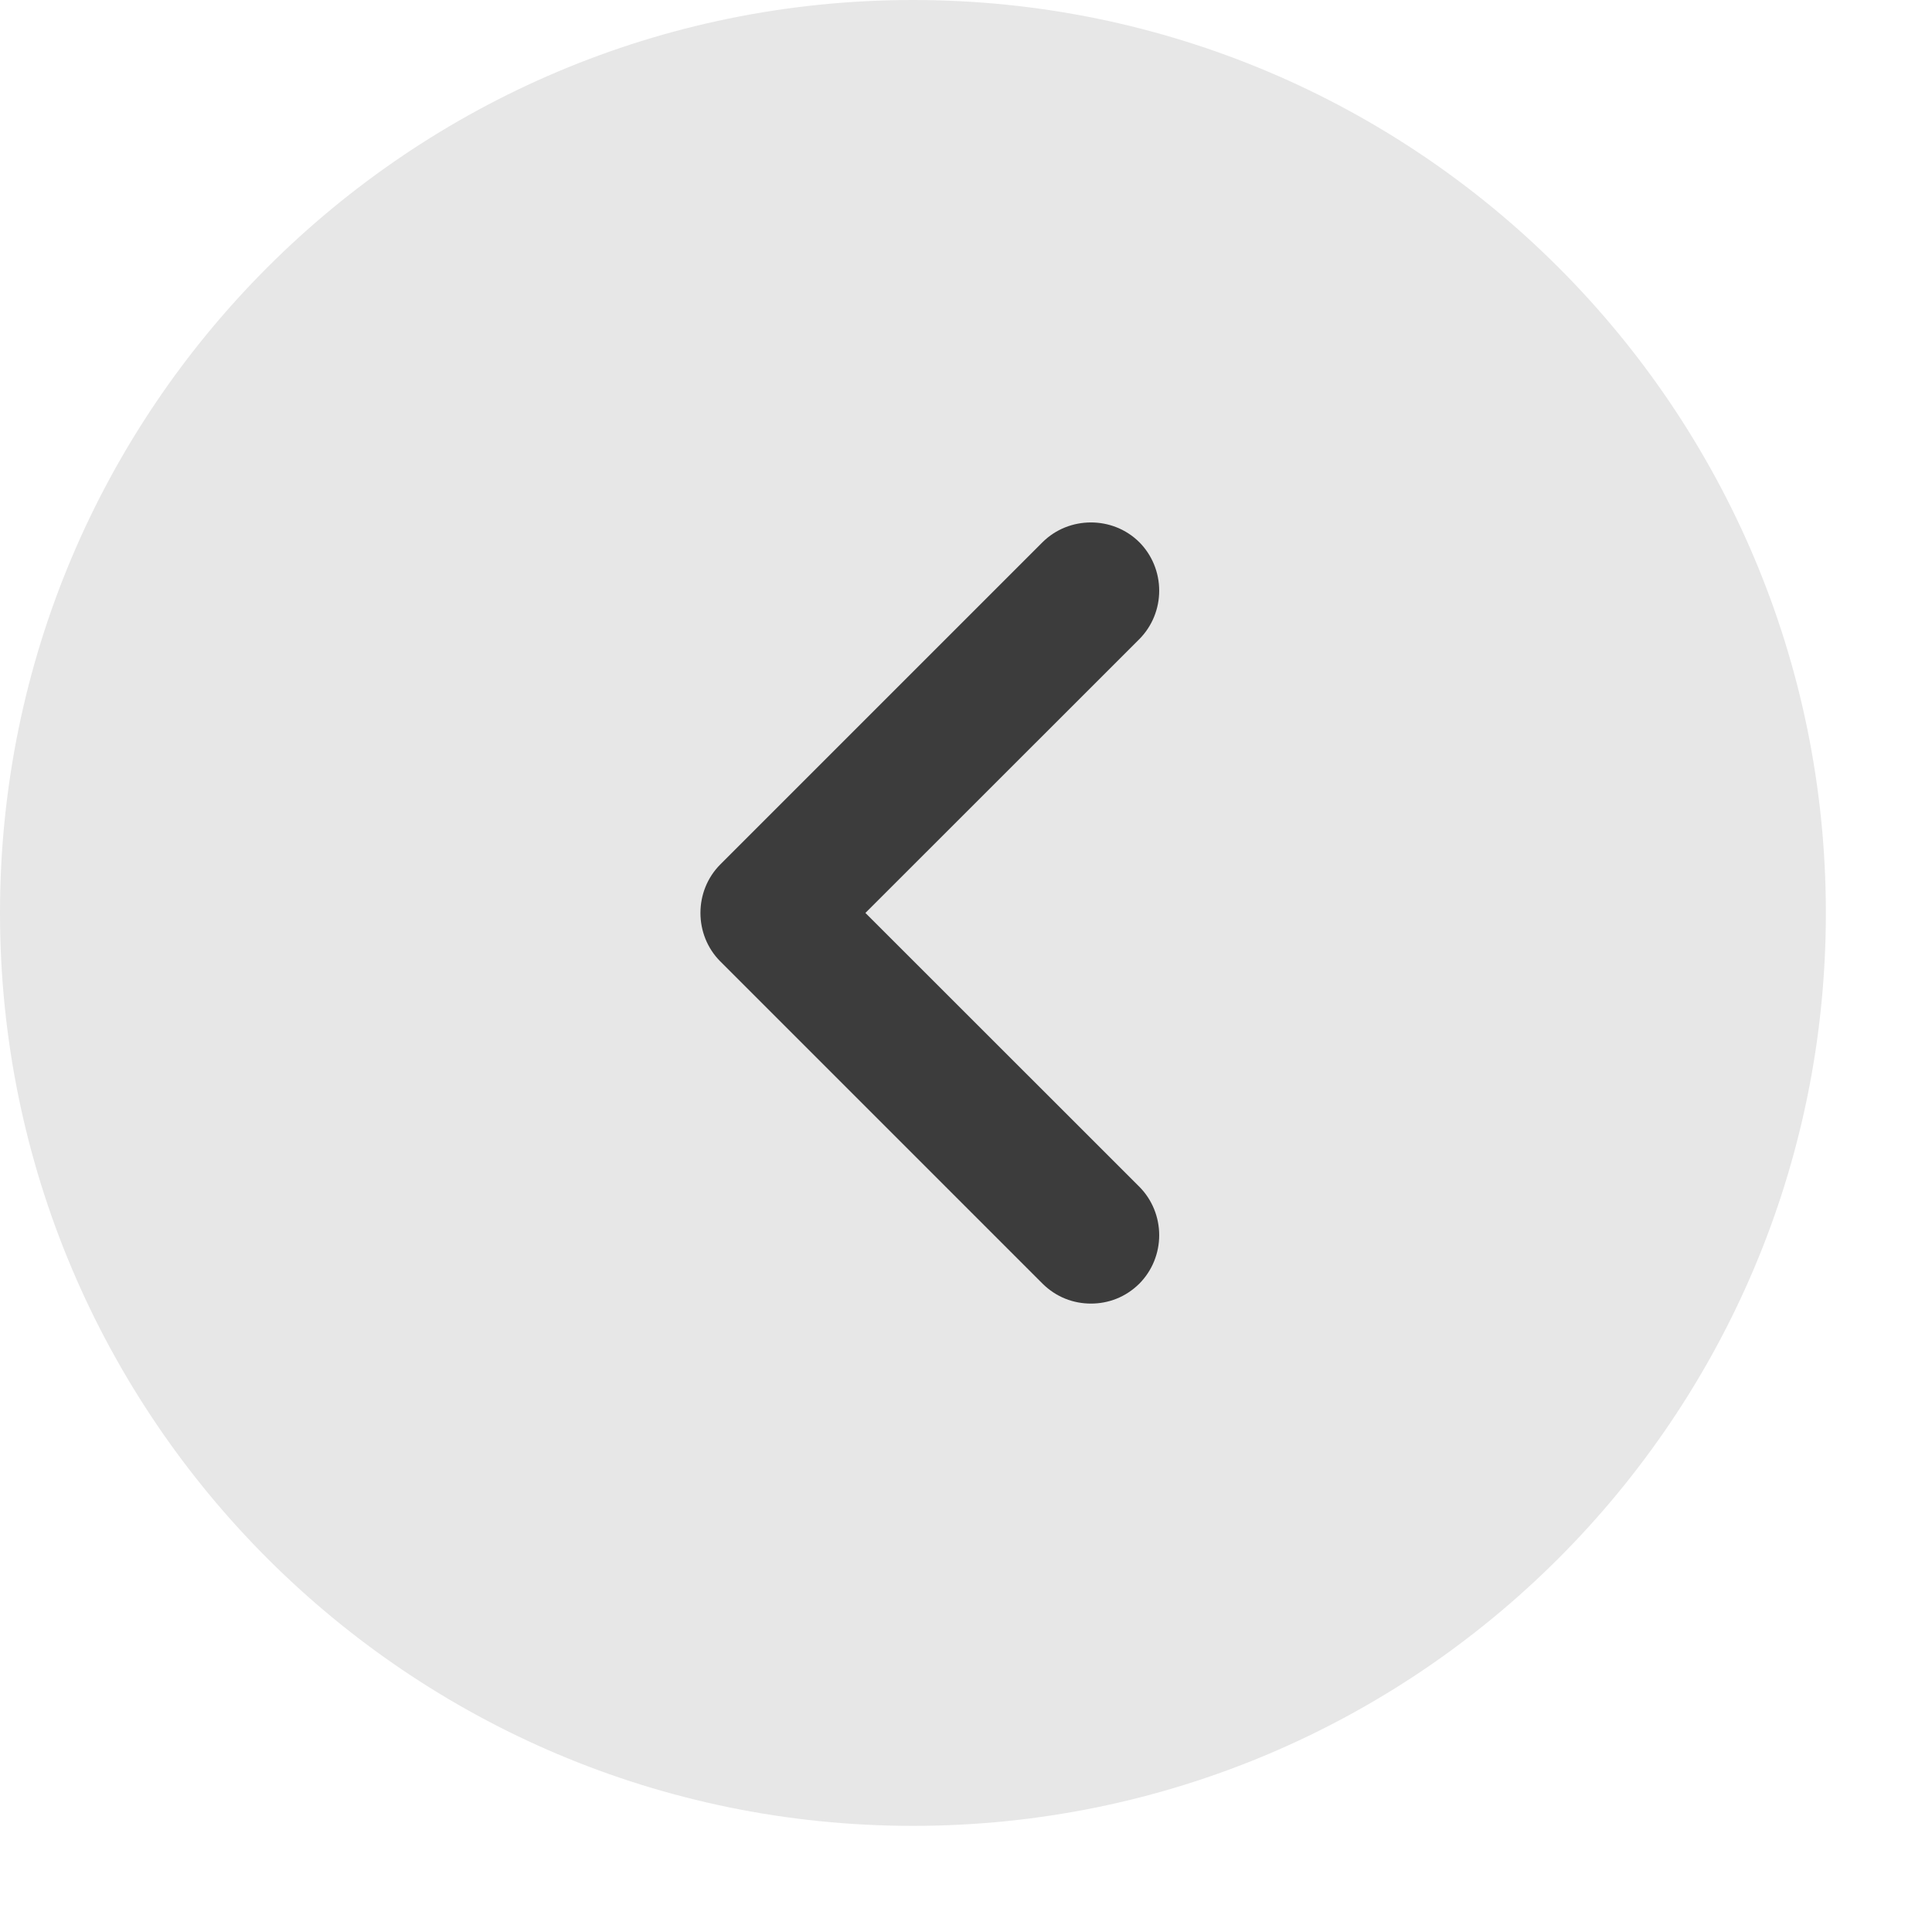
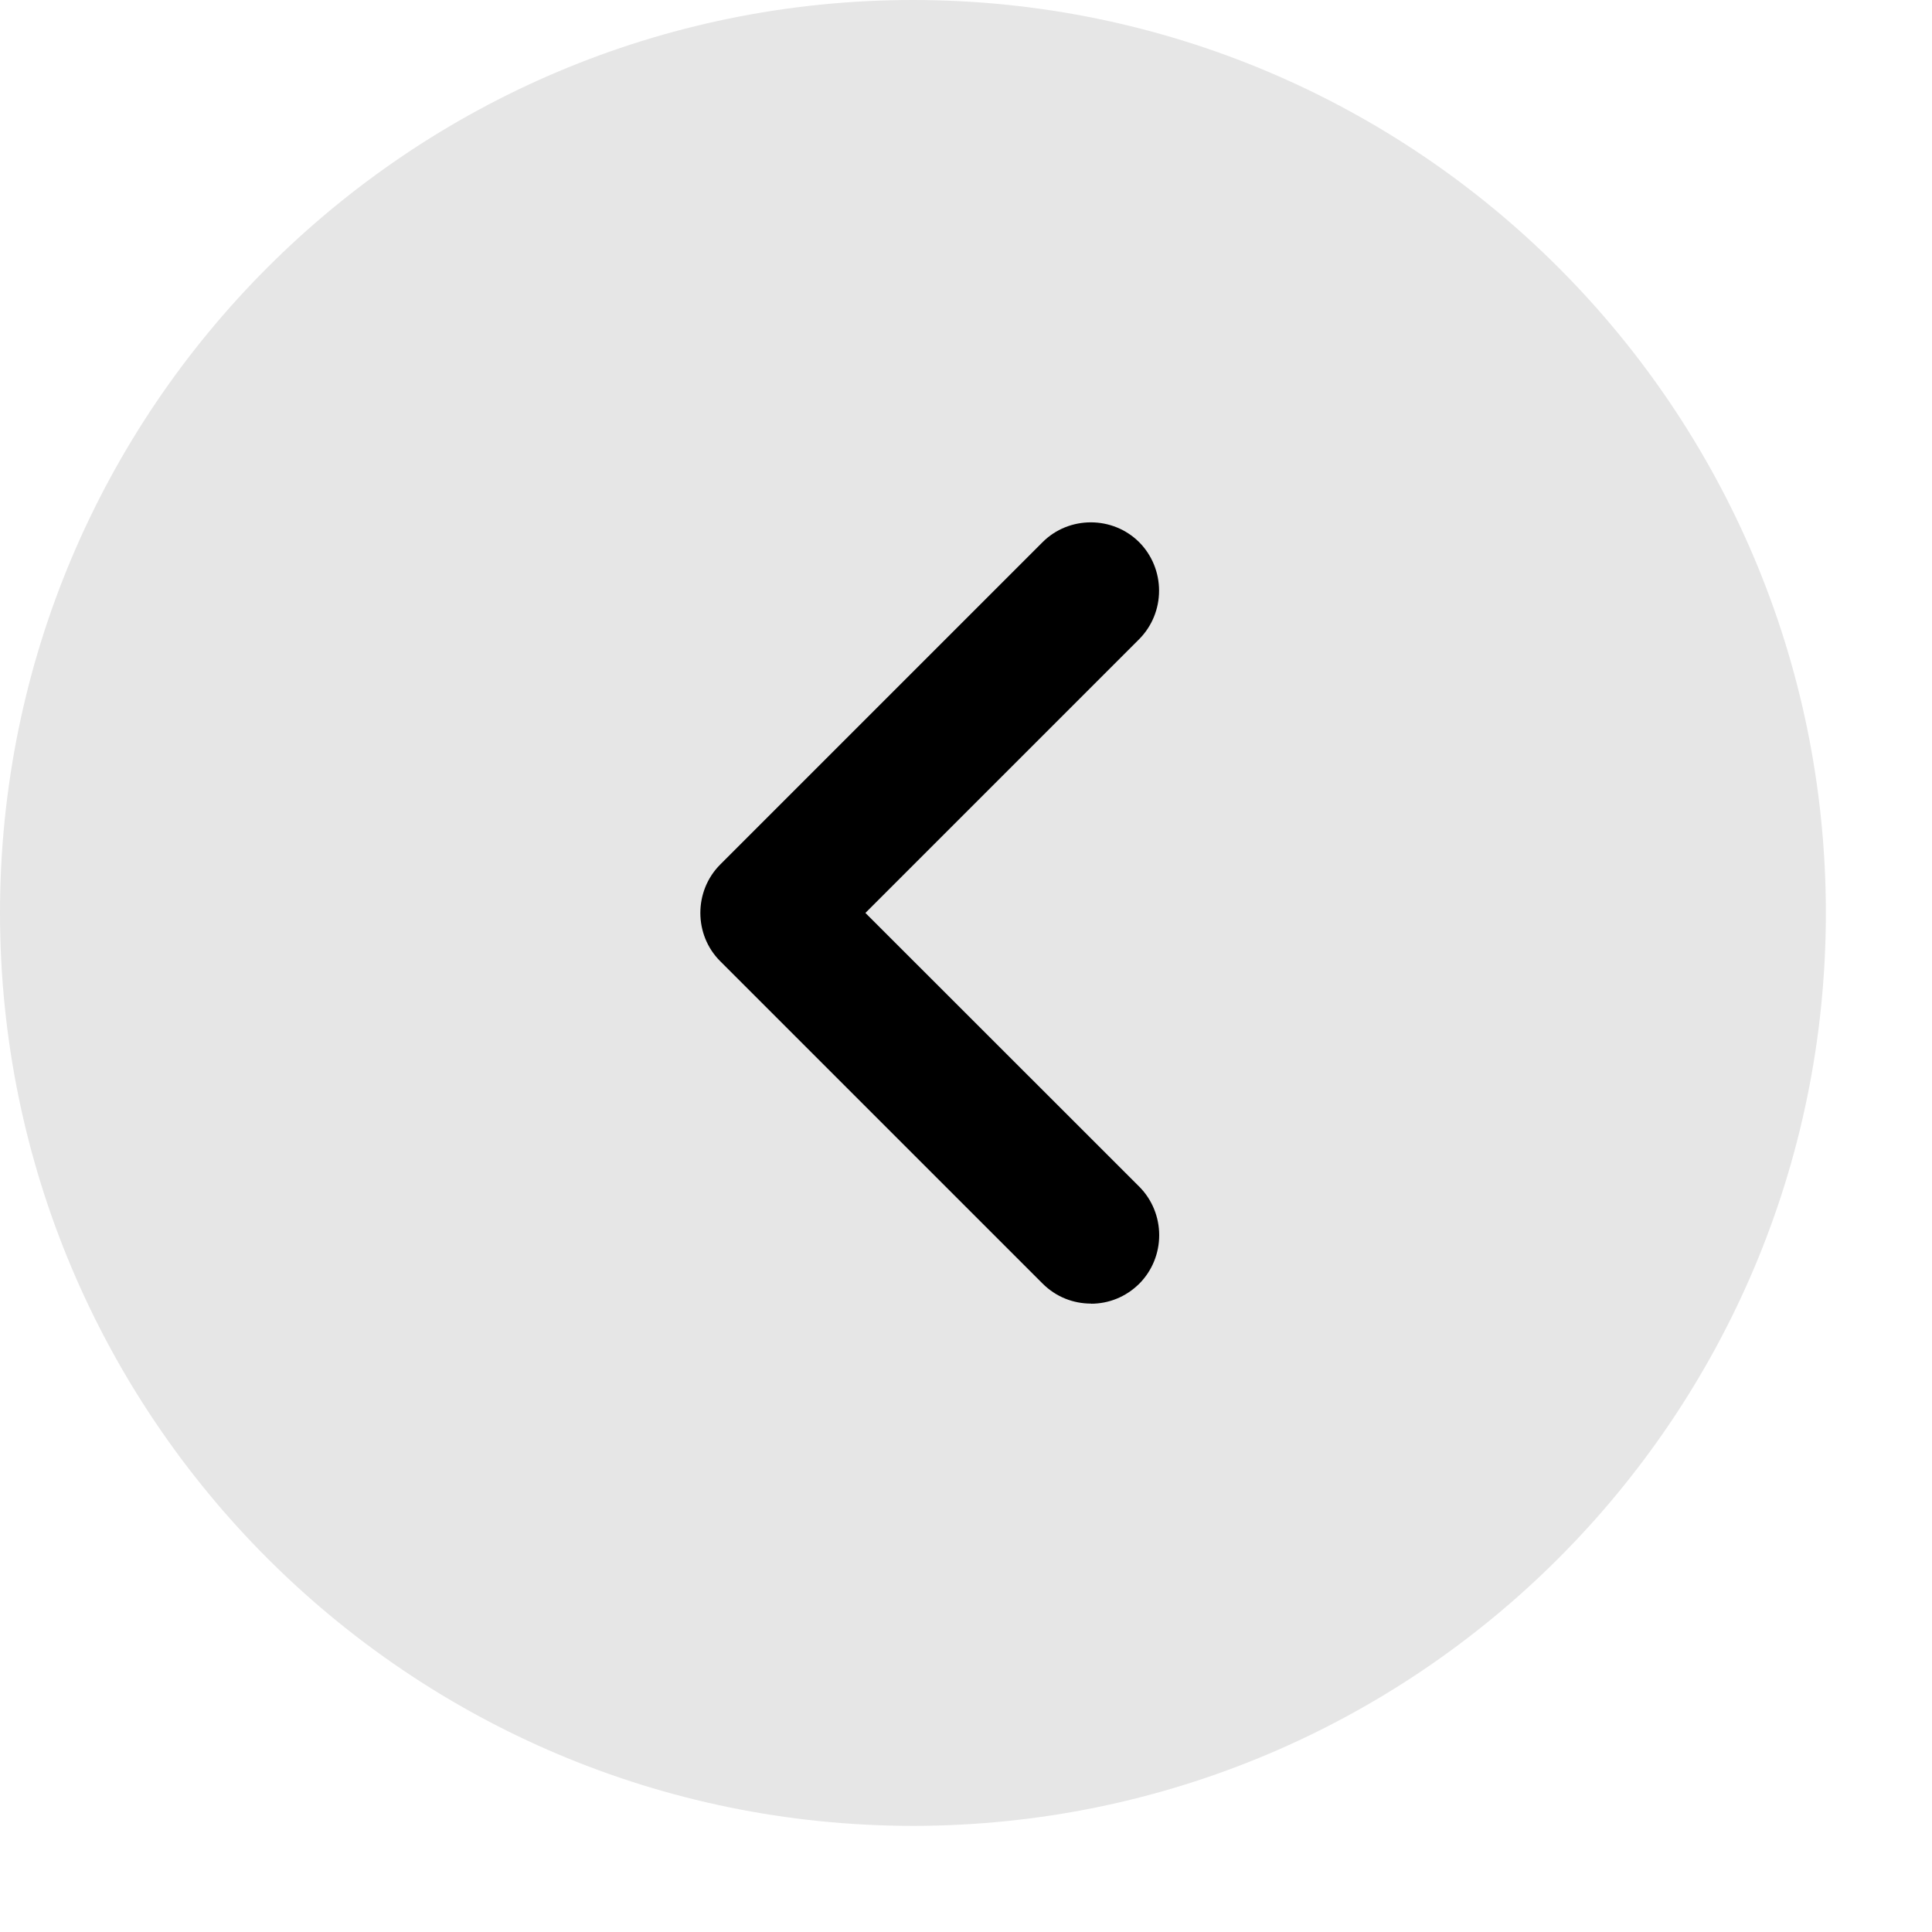
- <svg xmlns="http://www.w3.org/2000/svg" width="15" height="15" viewBox="0 0 15 15" fill="none">
-   <path d="M7.088 14.176C11.002 14.176 14.176 11.002 14.176 7.088C14.176 3.173 11.002 0 7.088 0C3.173 0 0 3.173 0 7.088C0 11.002 3.173 14.176 7.088 14.176Z" fill="#E7E7E7" />
-   <path d="M8.47 10.121C8.605 10.121 8.739 10.072 8.846 9.966C8.945 9.866 9 9.731 9 9.59C9 9.449 8.945 9.314 8.846 9.214L6.719 7.088L8.846 4.962C8.945 4.862 9 4.727 9 4.586C9 4.445 8.945 4.31 8.846 4.21C8.64 4.005 8.3 4.005 8.094 4.21L5.592 6.712C5.387 6.918 5.387 7.258 5.592 7.464L8.094 9.966C8.201 10.072 8.335 10.121 8.47 10.121V10.121Z" fill="#3C3C3C" />
+ <svg xmlns="http://www.w3.org/2000/svg" viewBox="0 0 15 15" fill="#000">
+   <path d="M7.088 14.176a7.09 7.09 0 0 0 7.088-7.088A7.09 7.09 0 0 0 7.088 0 7.09 7.09 0 0 0 0 7.088a7.09 7.09 0 0 0 7.088 7.088z" fill-opacity=".1" />
+   <path d="M8.47 10.122c.135 0 .269-.05.376-.156.099-.1.154-.235.154-.376s-.055-.276-.154-.376L6.719 7.088l2.126-2.126c.099-.1.154-.235.154-.376s-.055-.276-.154-.376c-.206-.206-.546-.206-.751 0L5.592 6.712c-.206.206-.206.546 0 .751l2.502 2.502c.106.106.241.156.376.156h0z" />
</svg>
